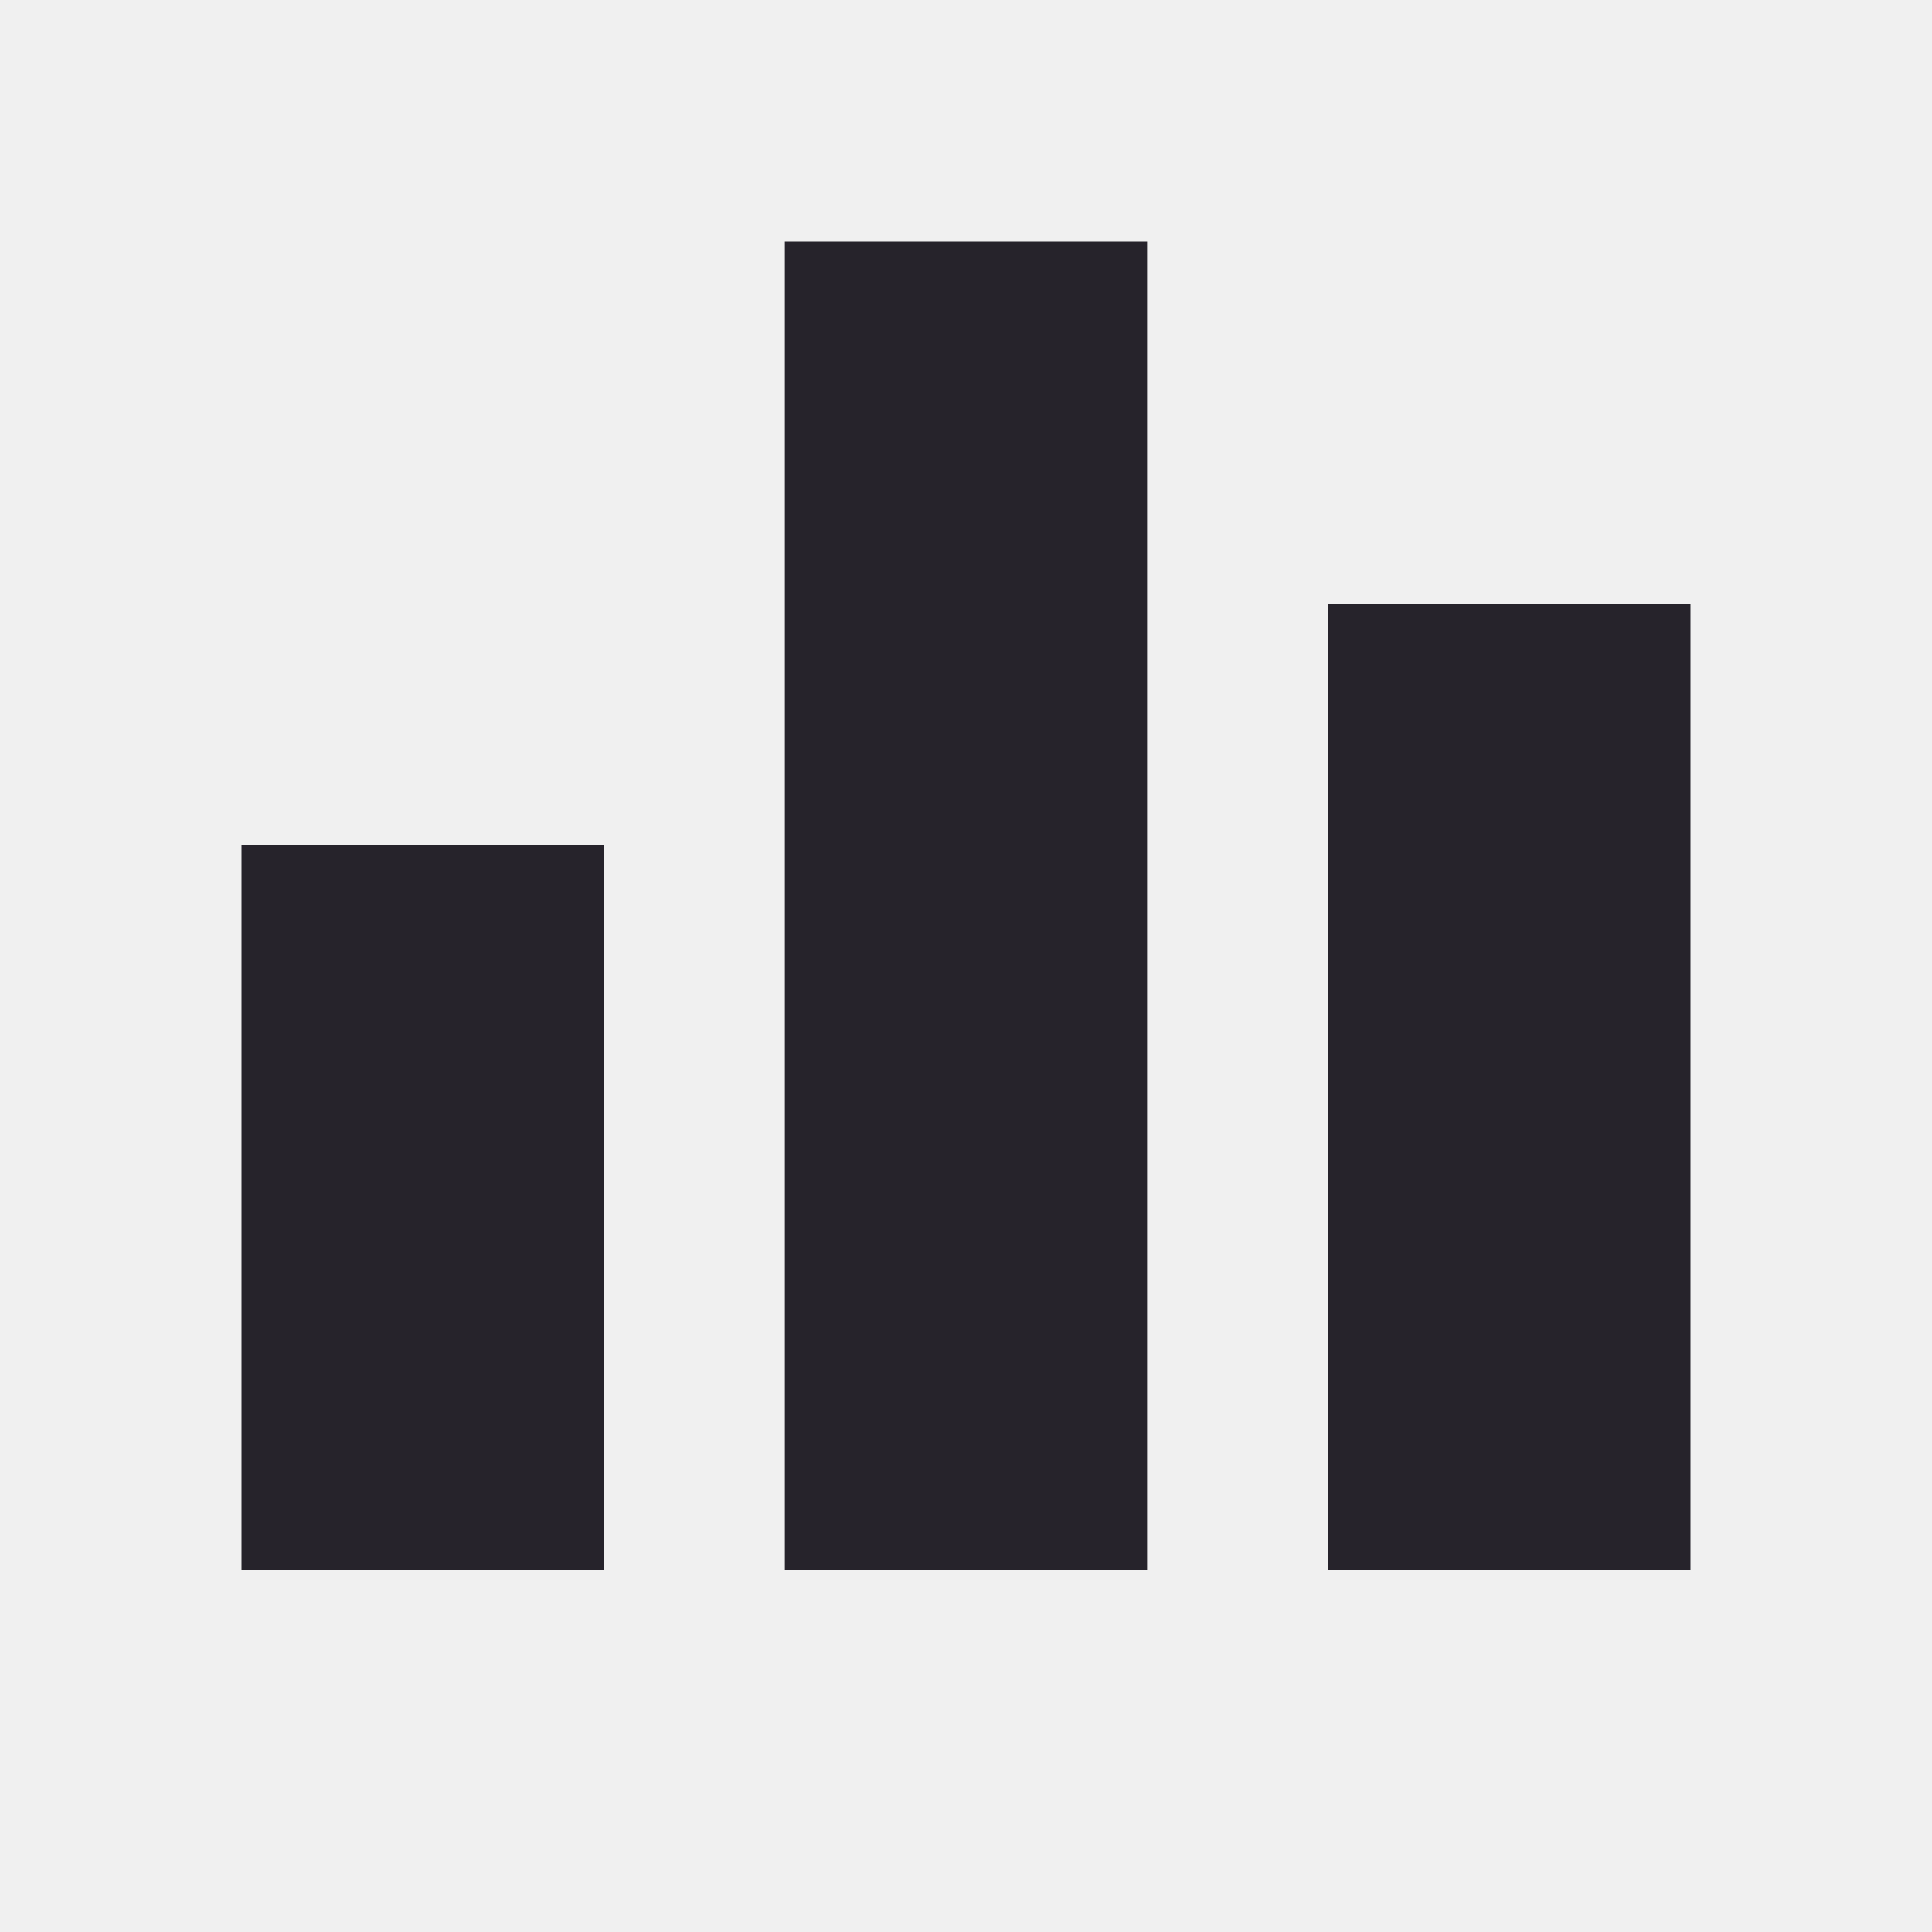
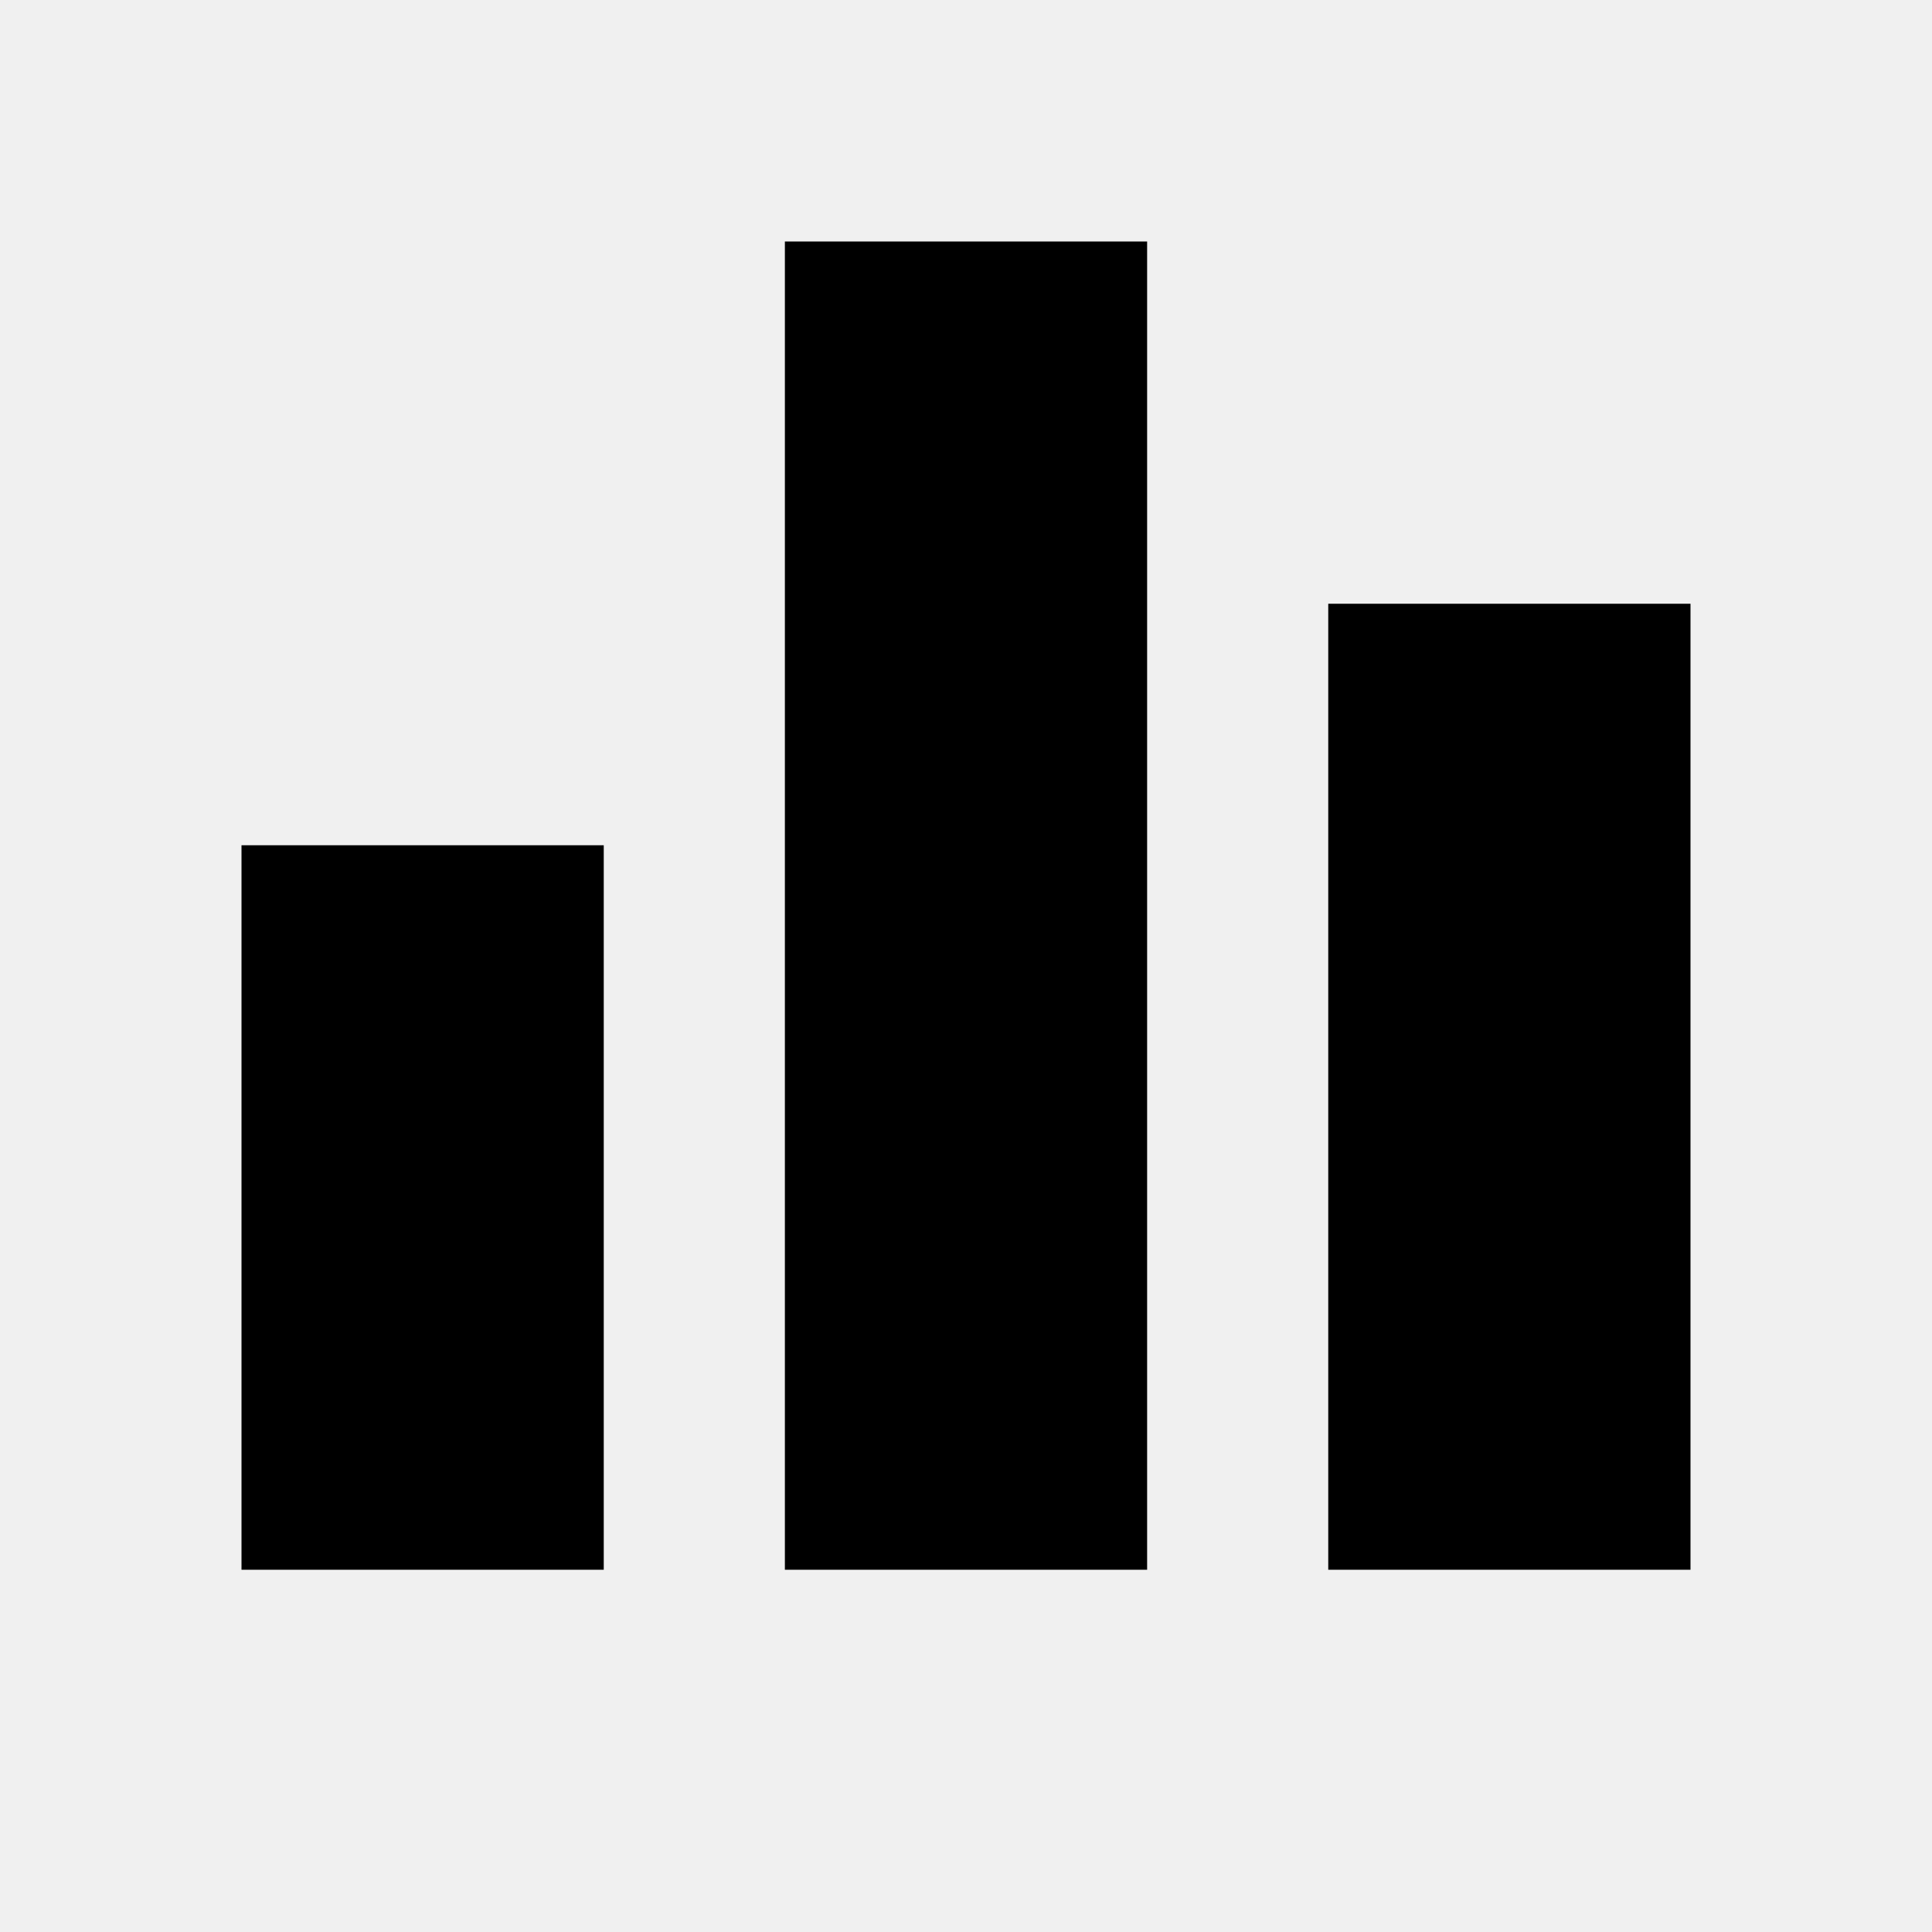
- <svg xmlns="http://www.w3.org/2000/svg" xmlns:xlink="http://www.w3.org/1999/xlink" width="16px" height="16px" viewBox="0 0 16 16" version="1.1">
-   <defs>
-     <path d="M6.5,2 L9.5,2 L9.5,13 L6.5,13 L6.5,2 Z M11,5 L14,5 L14,13 L11,13 L11,5 Z M2,7 L5,7 L5,13 L2,13 L2,7 Z" id="path-1" />
-   </defs>
-   <g id="EXPORT" stroke="none" stroke-width="1" fill="none" fill-rule="evenodd">
-     <g id="Benchmark-Icon">
-       <mask id="mask-2" fill="white">
-         <use xlink:href="#path-1" />
-       </mask>
-       <use fill="#26232B" xlink:href="#path-1" />
+ <svg xmlns="http://www.w3.org/2000/svg" width="16px" height="16px" viewBox="0 0 16 16" version="1.1">
+   <defs />
+   <g id="Page-1" stroke="none" stroke-width="1" fill="none" fill-rule="evenodd">
+     <g id="bar-chart" fill="#000000">
+       <path d="M6.5,2 L9.5,2 L9.5,13 L6.5,13 L6.5,2 Z M11,5 L14,5 L14,13 L11,13 L11,5 Z M2,7 L5,7 L5,13 L2,13 L2,7 Z" id="Mask" />
    </g>
  </g>
</svg>
